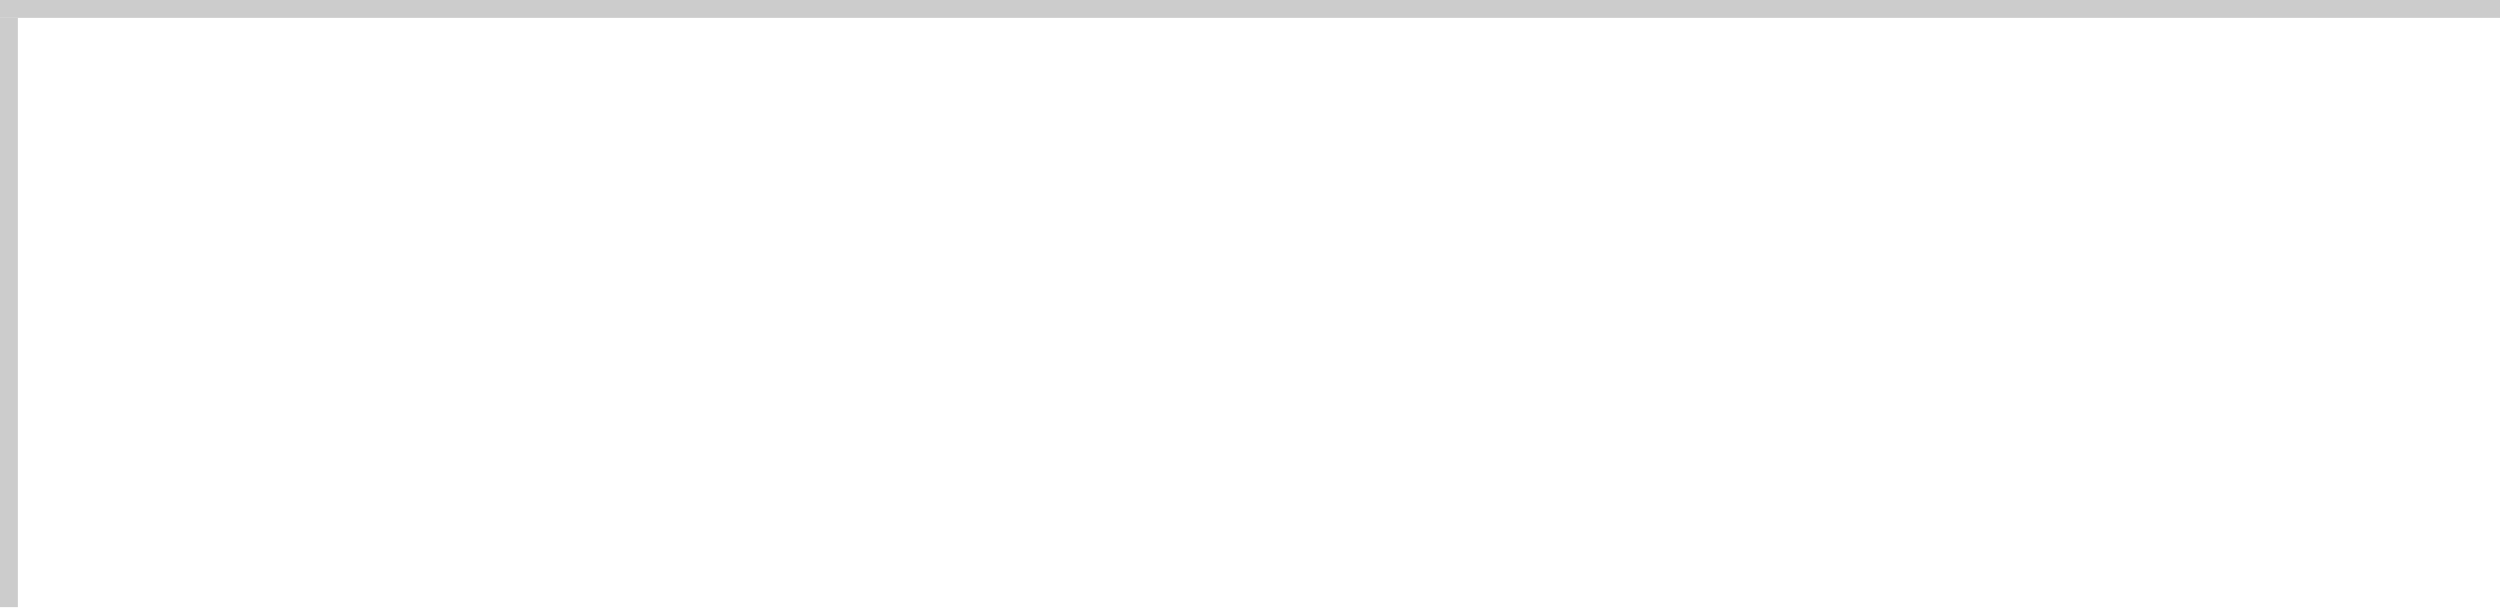
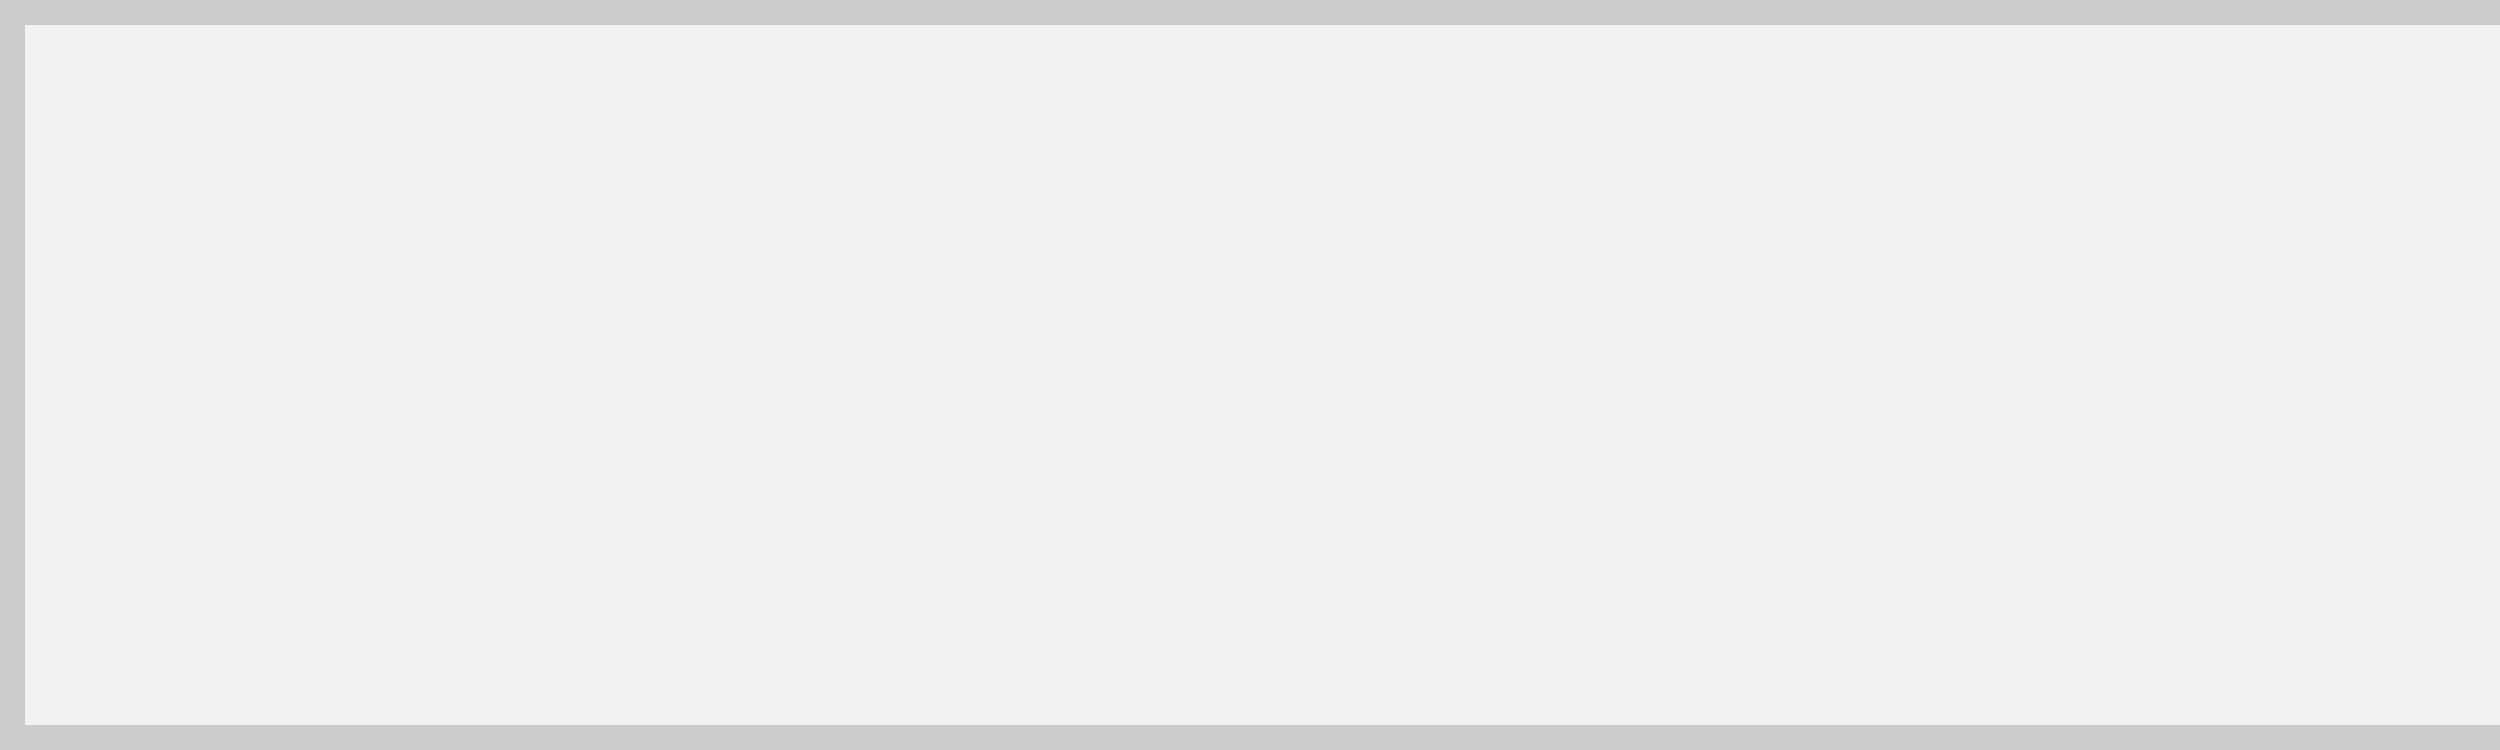
- <svg xmlns="http://www.w3.org/2000/svg" version="1.1" width="140px" height="34px" viewBox="400 33 140 34">
-   <path d="M 1 1  L 140 1  L 140 34  L 1 34  L 1 1  Z " fill-rule="nonzero" fill="rgba(255, 255, 255, 1)" stroke="none" transform="matrix(1 0 0 1 400 33 )" class="fill" />
-   <path d="M 0.5 1  L 0.5 34  " stroke-width="1" stroke-dasharray="0" stroke="rgba(204, 204, 204, 1)" fill="none" transform="matrix(1 0 0 1 400 33 )" class="stroke" />
-   <path d="M 0 0.5  L 140 0.5  " stroke-width="1" stroke-dasharray="0" stroke="rgba(204, 204, 204, 1)" fill="none" transform="matrix(1 0 0 1 400 33 )" class="stroke" />
+ <svg xmlns="http://www.w3.org/2000/svg" version="1.1" width="100px" height="30px" viewBox="200 60 100 30">
+   <path d="M 1 1  L 100 1  L 100 29  L 1 29  L 1 1  Z " fill-rule="nonzero" fill="rgba(242, 242, 242, 1)" stroke="none" transform="matrix(1 0 0 1 200 60 )" class="fill" />
+   <path d="M 0.5 1  L 0.5 29  " stroke-width="1" stroke-dasharray="0" stroke="rgba(204, 204, 204, 1)" fill="none" transform="matrix(1 0 0 1 200 60 )" class="stroke" />
+   <path d="M 0 0.5  L 100 0.5  " stroke-width="1" stroke-dasharray="0" stroke="rgba(204, 204, 204, 1)" fill="none" transform="matrix(1 0 0 1 200 60 )" class="stroke" />
+   <path d="M 0 29.5  L 100 29.5  " stroke-width="1" stroke-dasharray="0" stroke="rgba(204, 204, 204, 1)" fill="none" transform="matrix(1 0 0 1 200 60 )" class="stroke" />
</svg>
